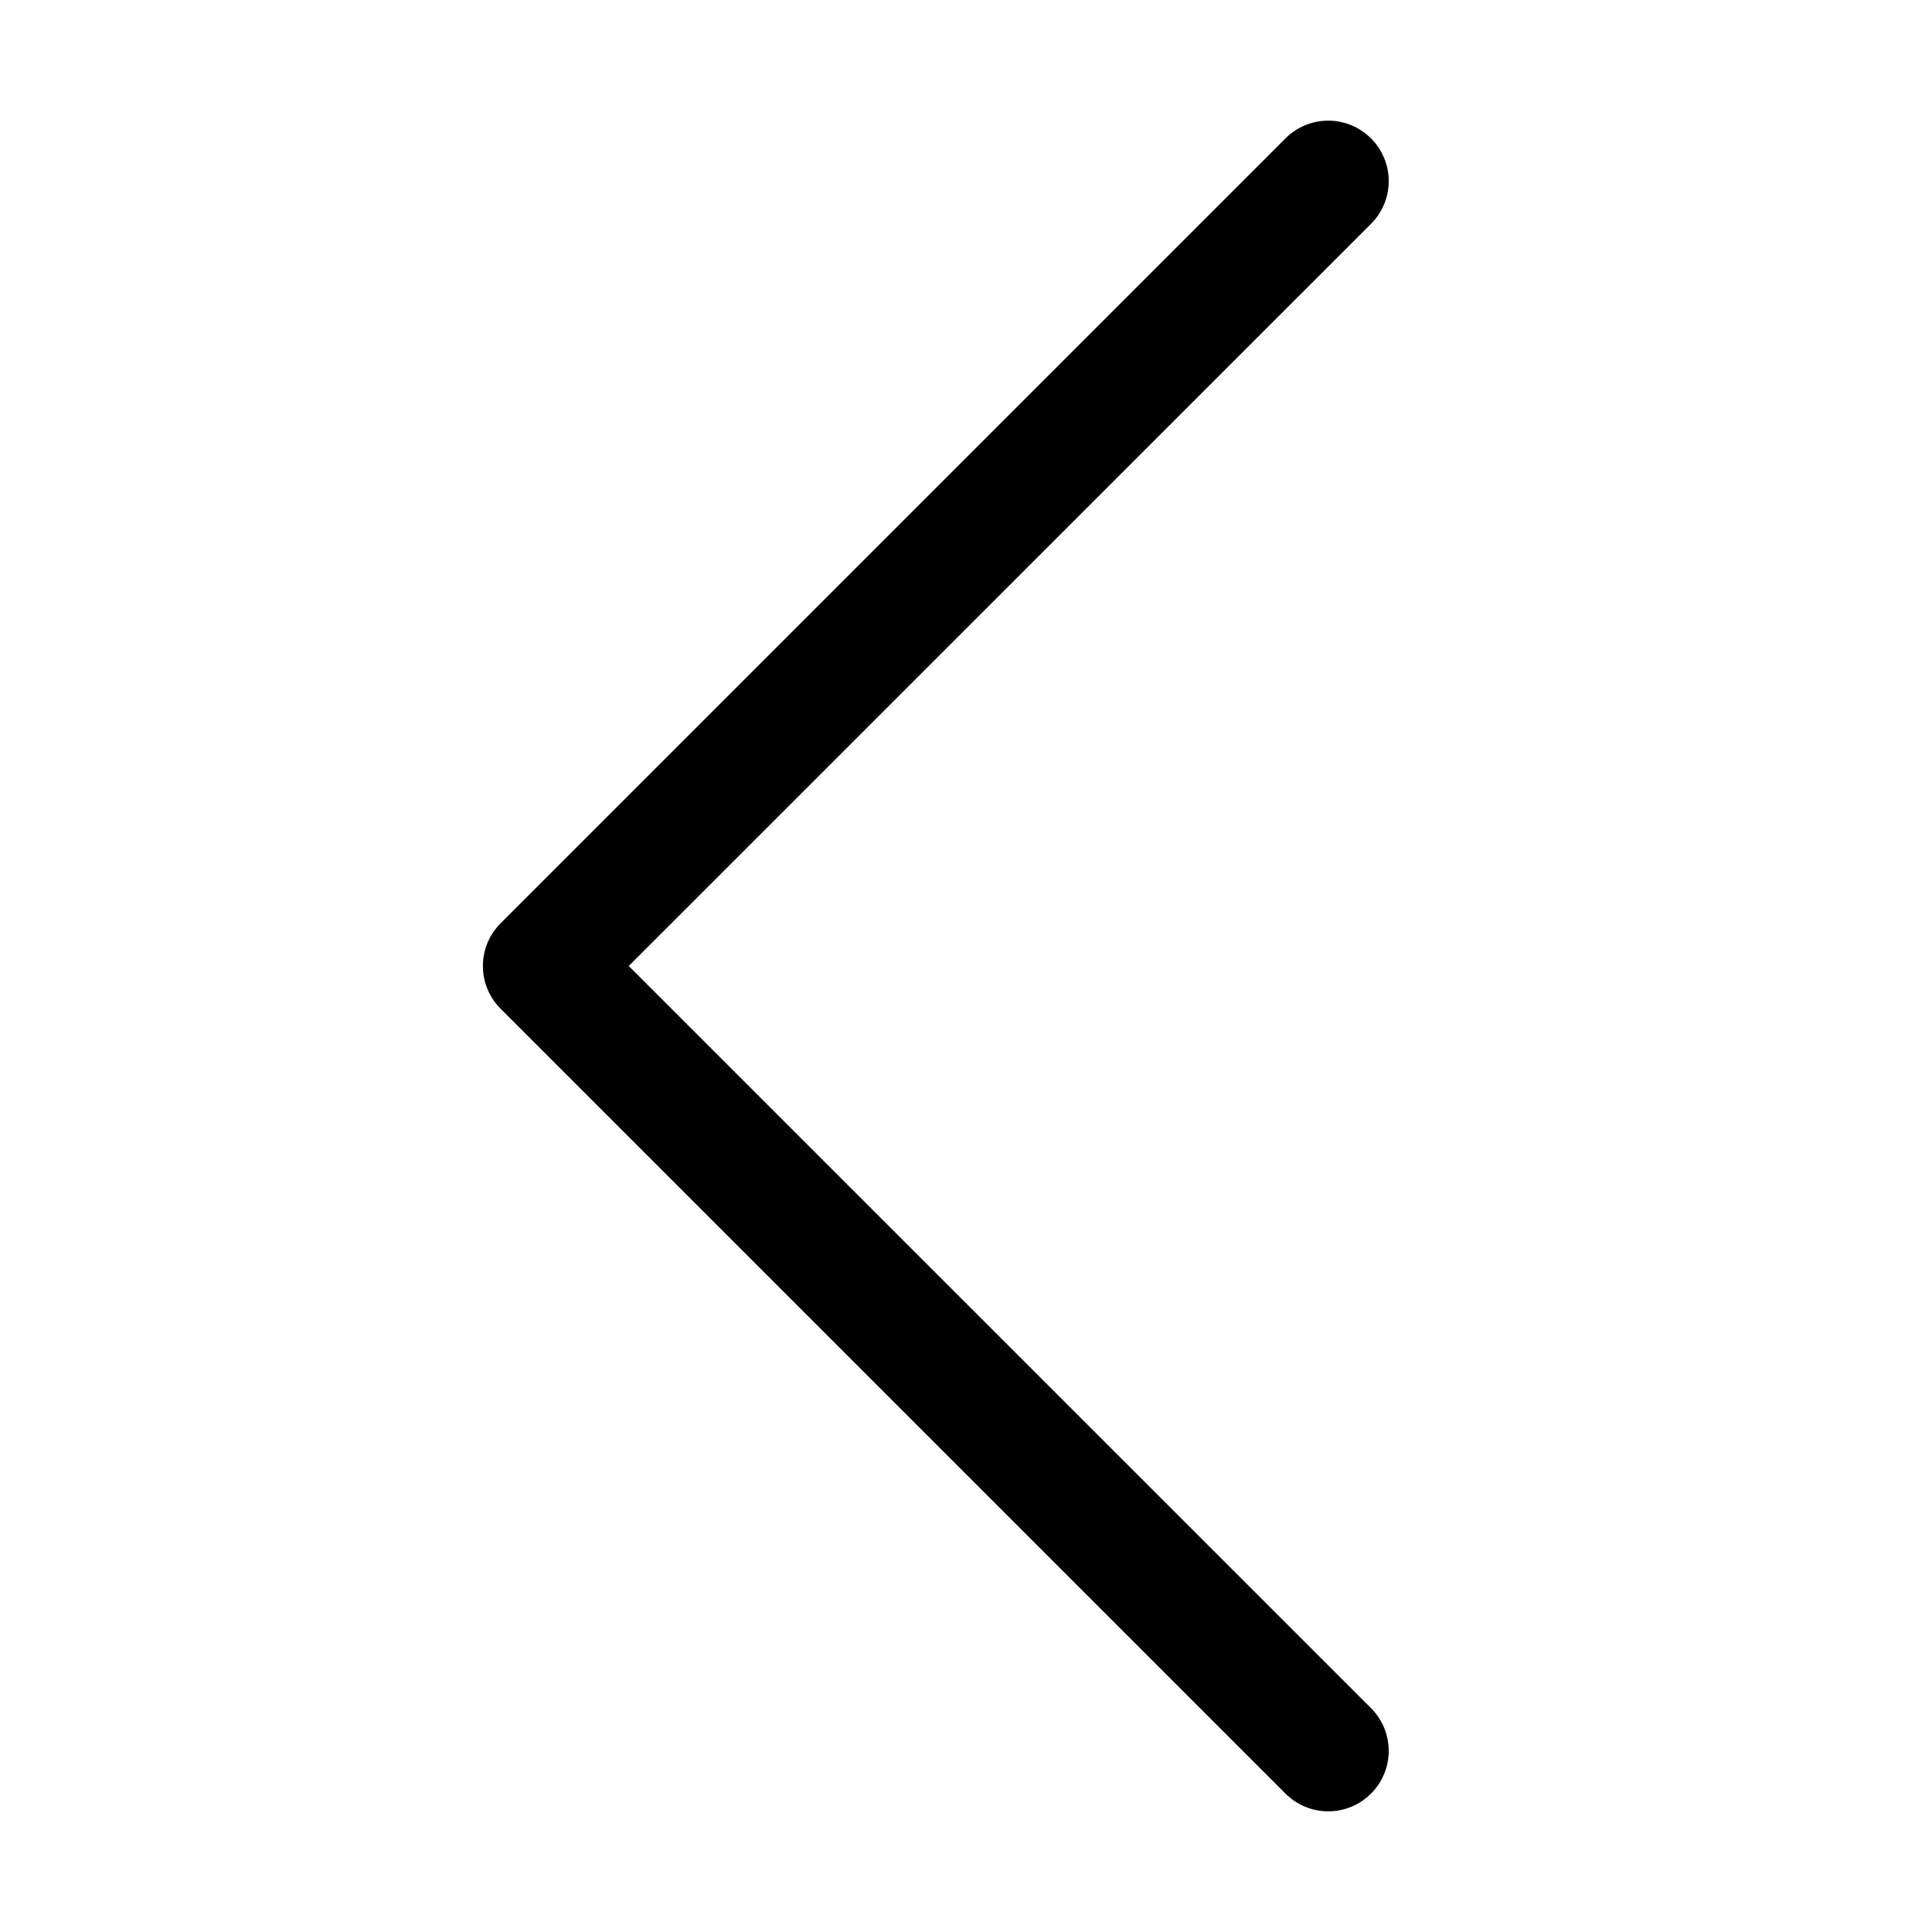
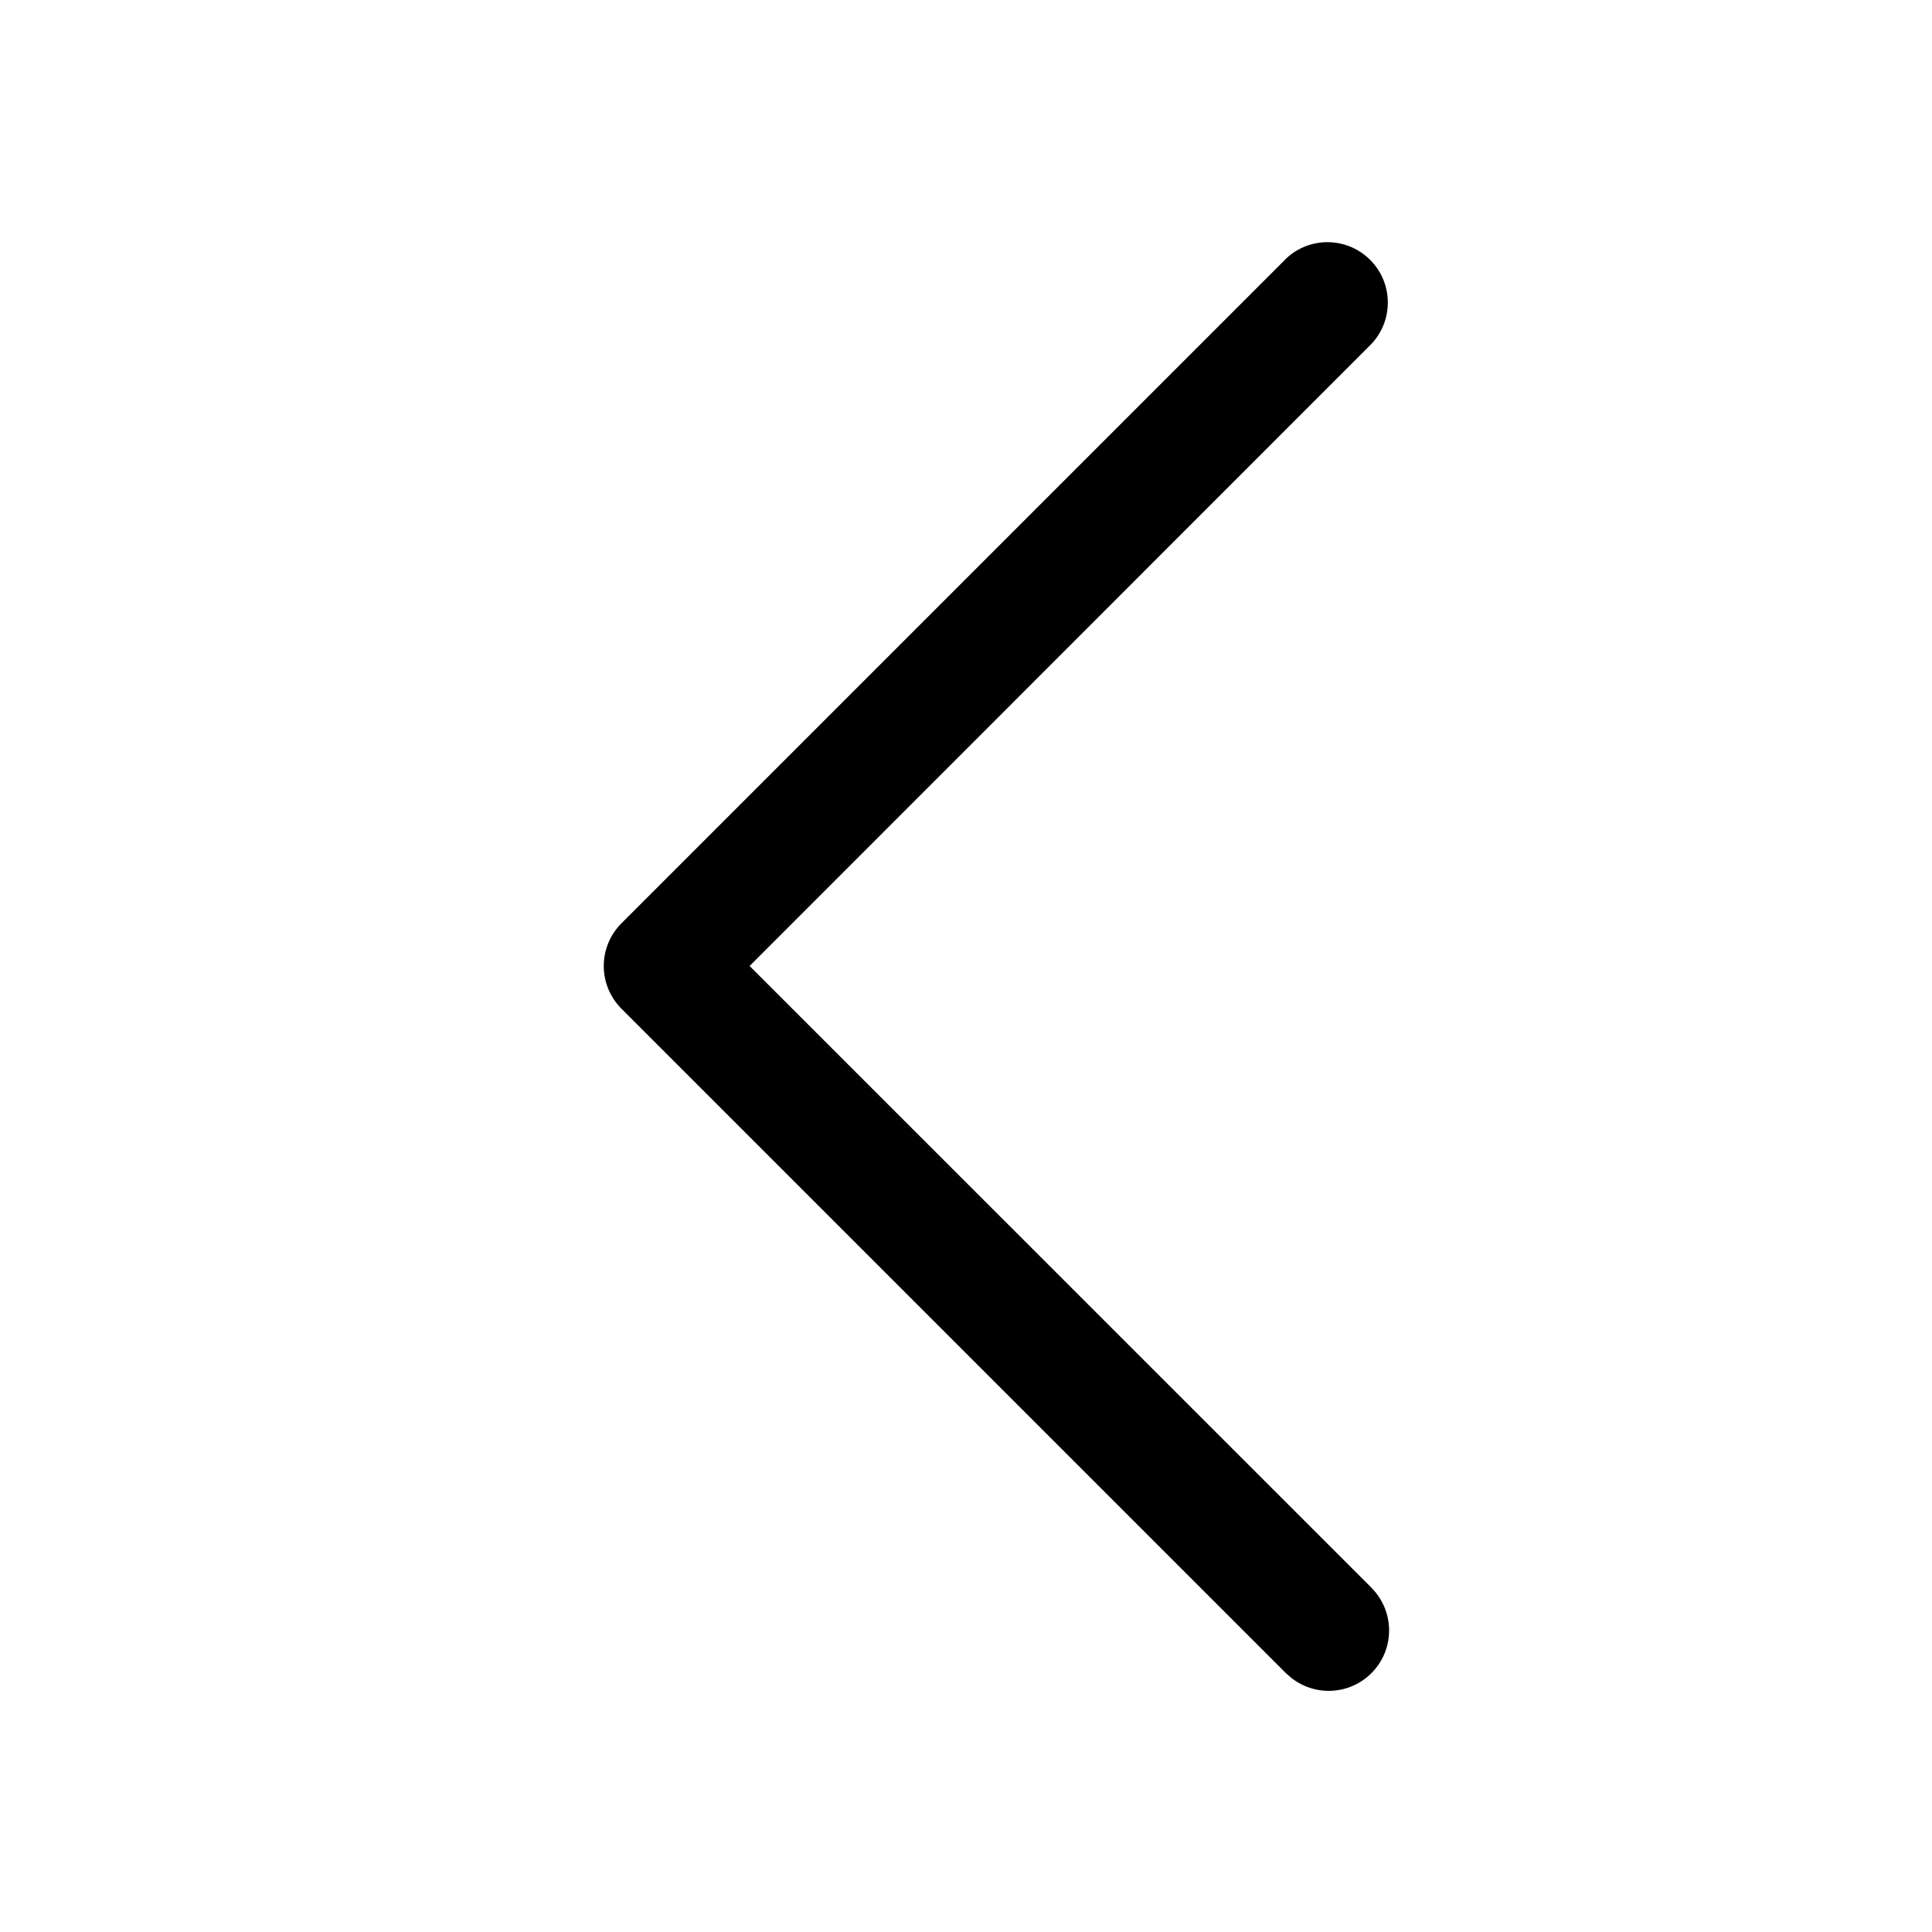
<svg xmlns="http://www.w3.org/2000/svg" width="16" height="16" fill="currentColor" viewBox="0 0 16 16">
-   <path fill-rule="evenodd" d="M11.354 1.146a.5.5 0 0 1 0 .708L5.207 8l6.147 6.146a.5.5 0 0 1-.708.708l-6.5-6.5a.5.5 0 0 1 0-.708l6.5-6.5a.5.5 0 0 1 .708 0Z" clip-rule="evenodd" />
+   <path d="M10.646 2.146a.5.5 0 0 1 .707.707L6.208 8l5.147 5.146.034.038a.5.5 0 0 1-.704.704l-.038-.034-5.5-5.5a.5.5 0 0 1 0-.708l5.5-5.5Z" />
</svg>
